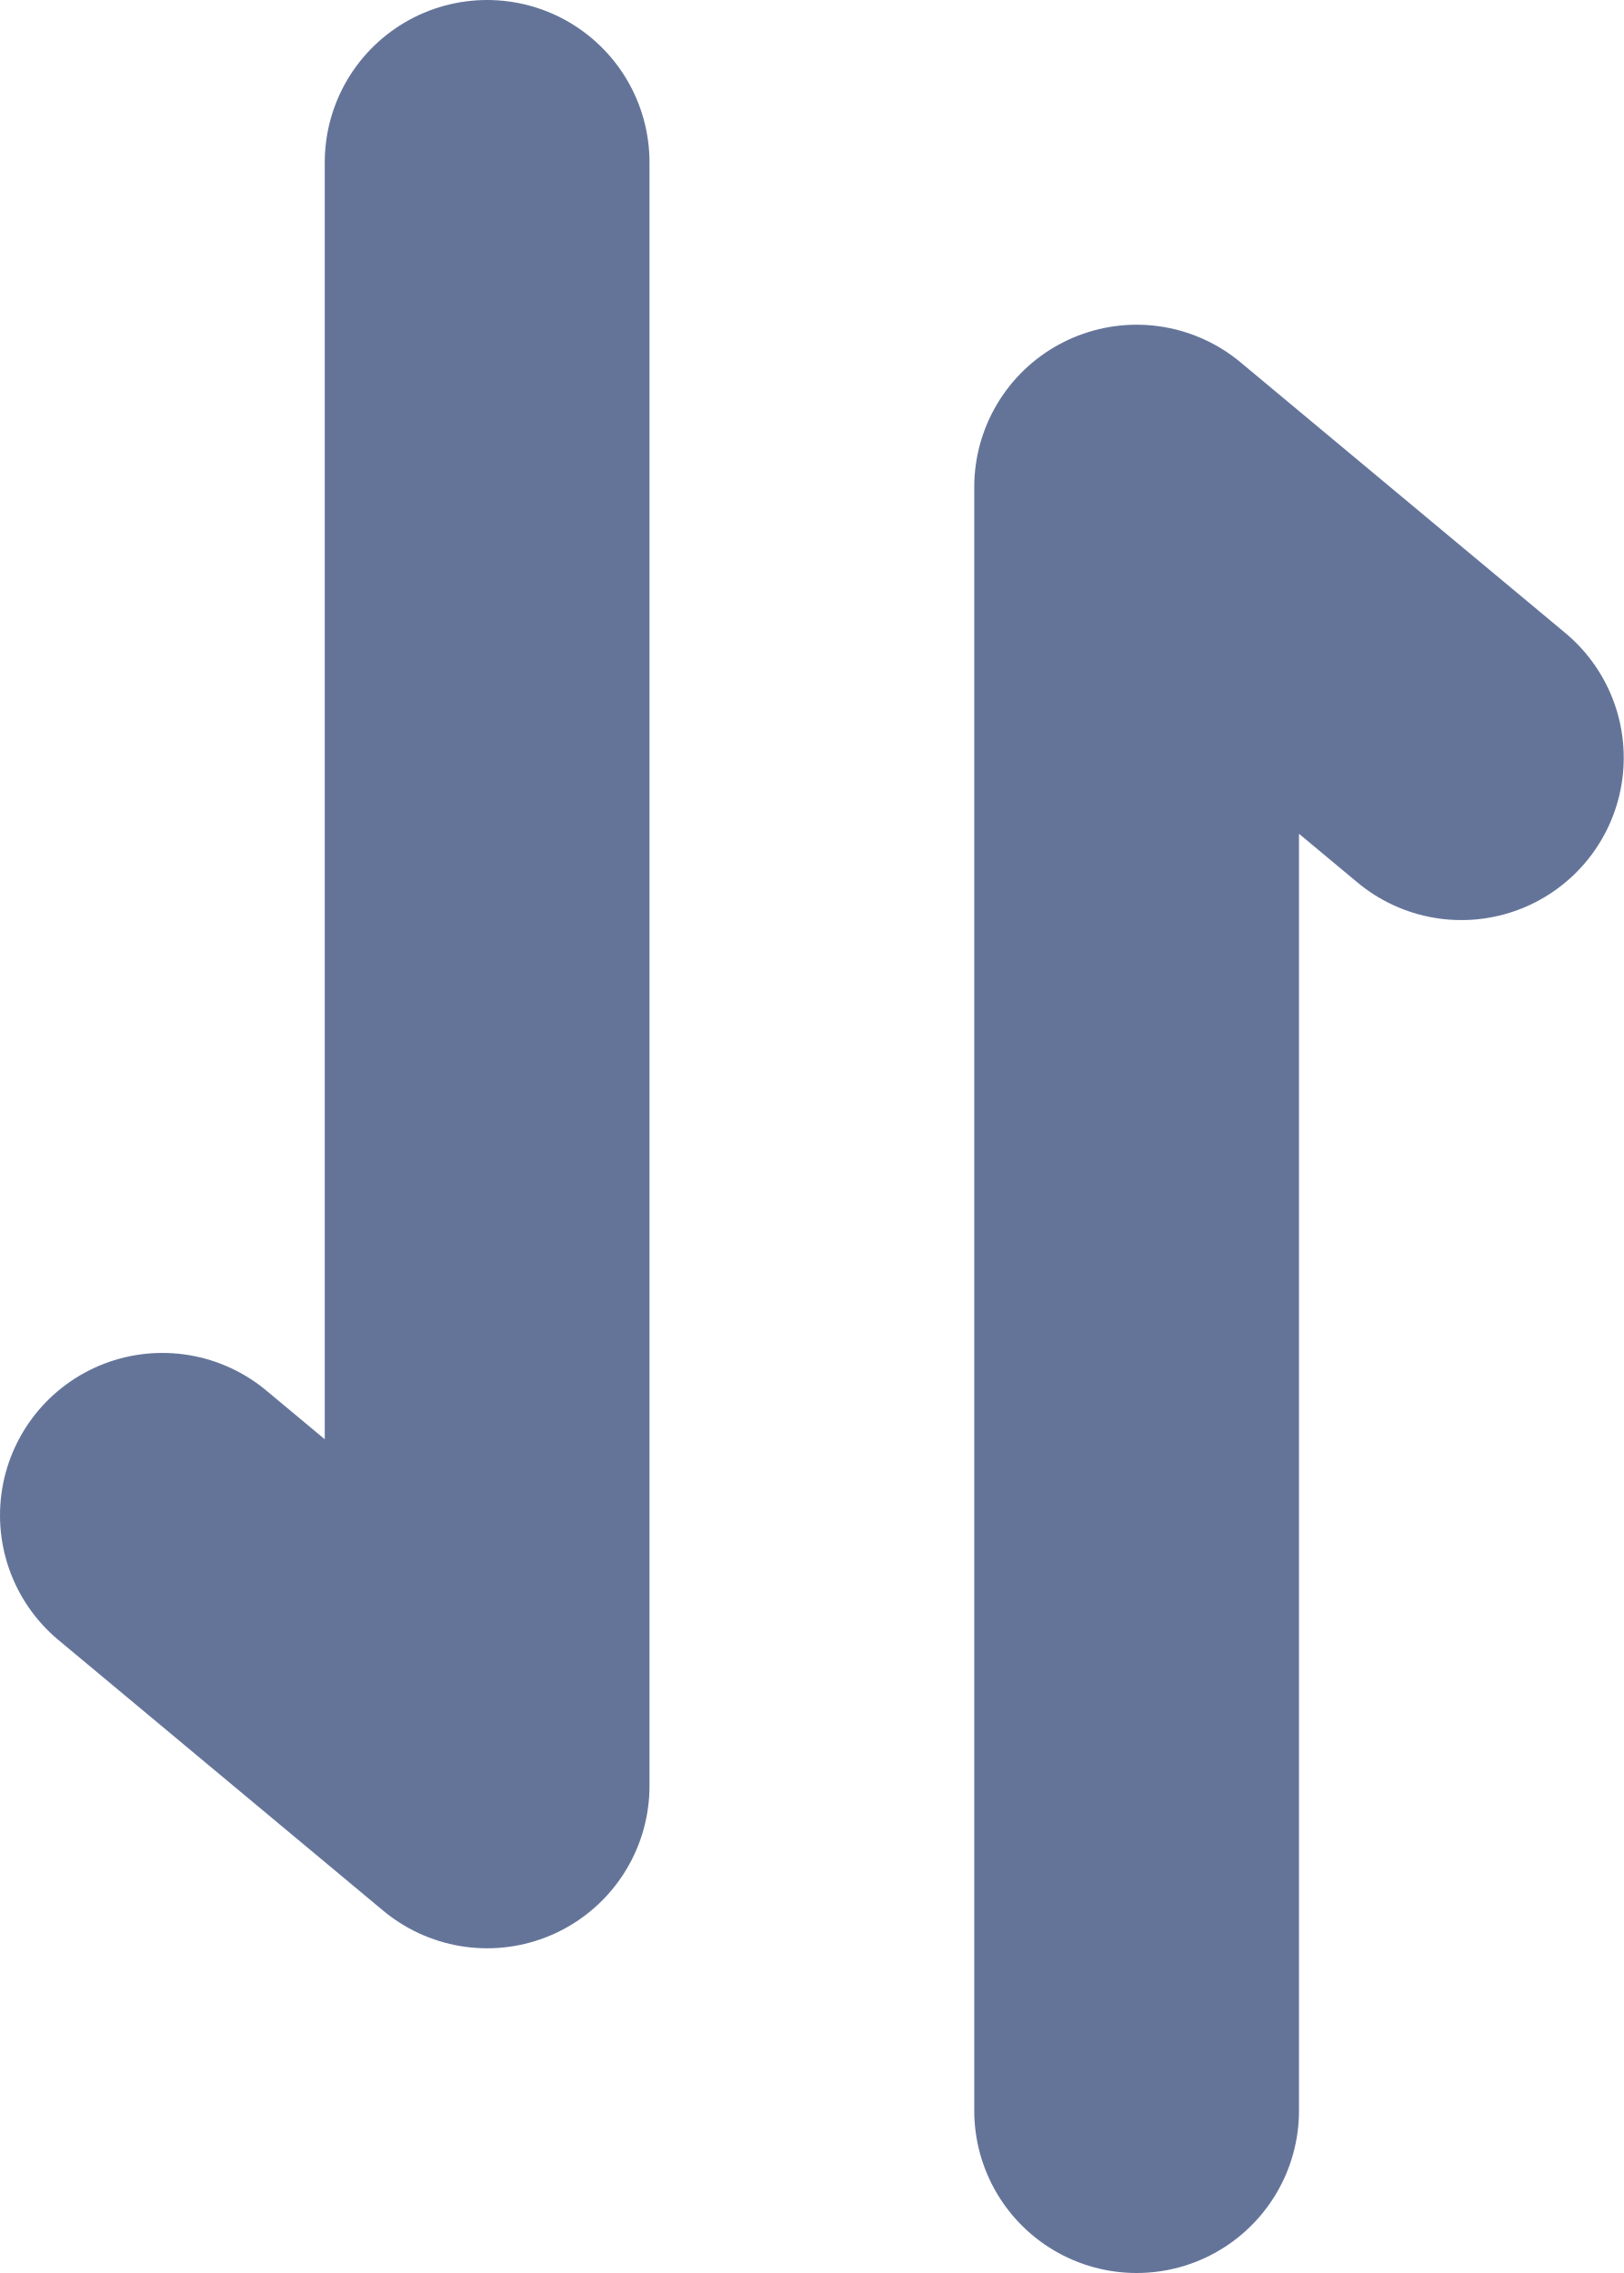
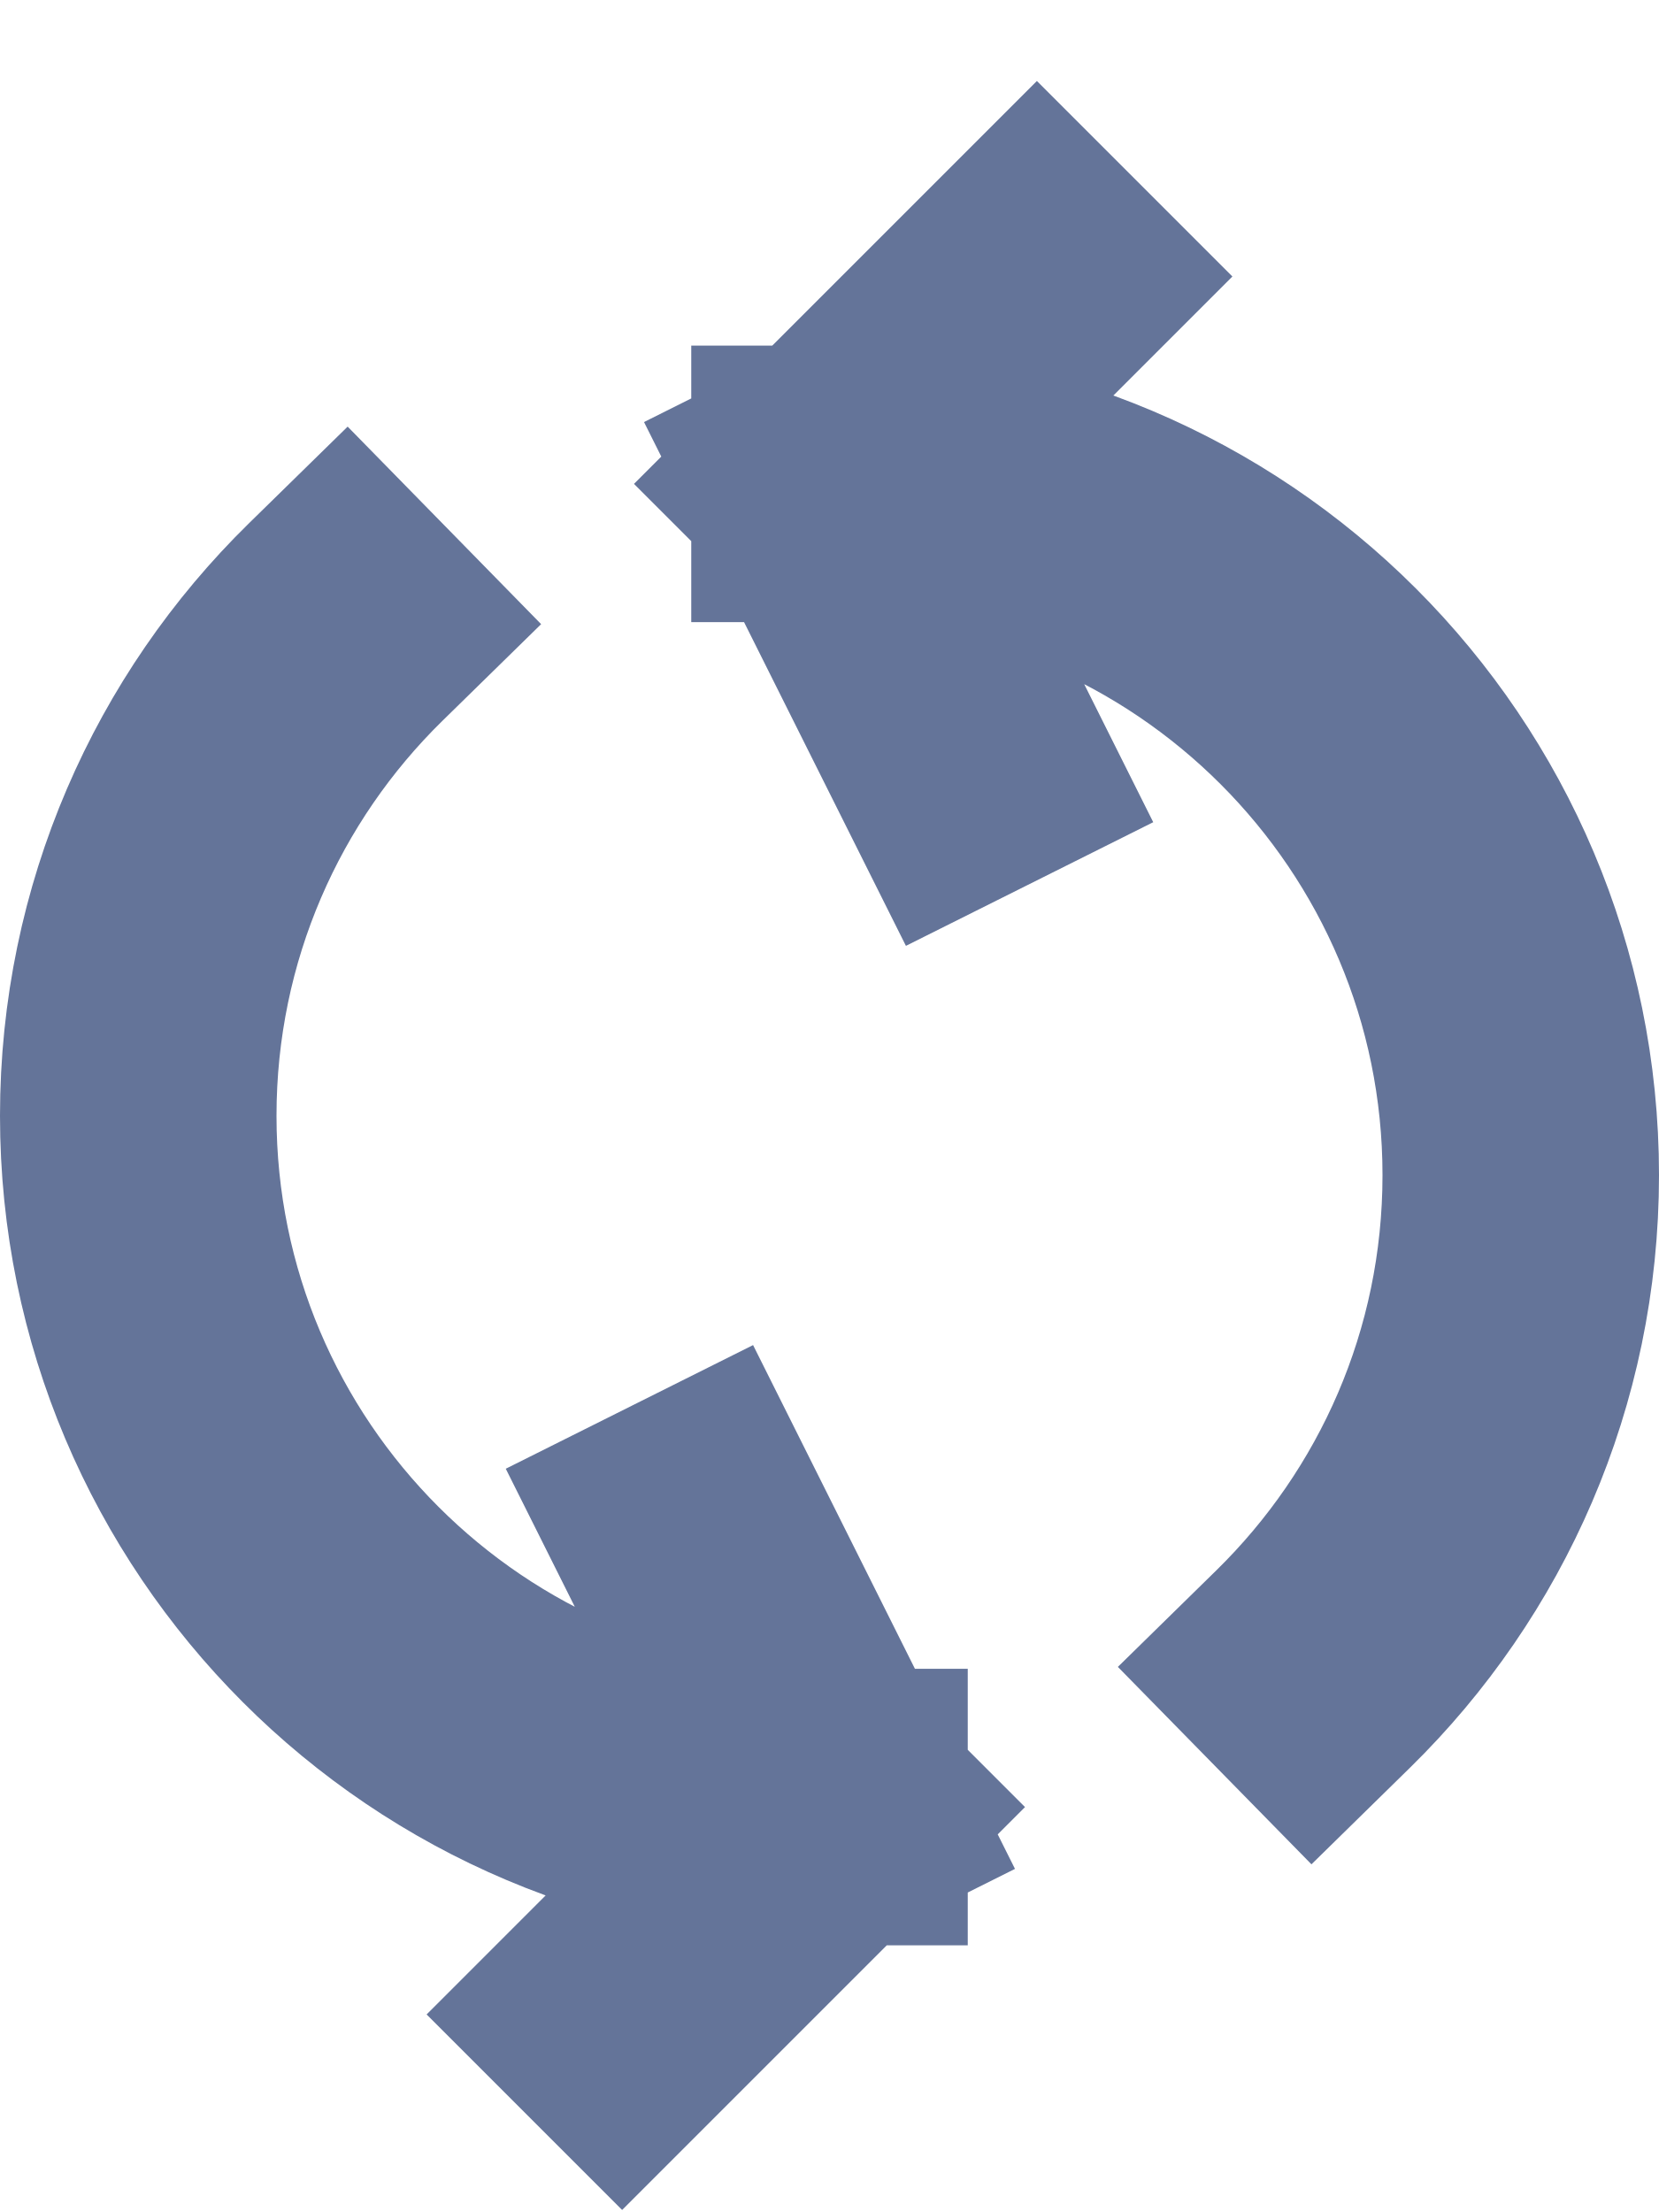
- <svg xmlns="http://www.w3.org/2000/svg" width="10" height="14" viewBox="0 0 10 14" fill="none">
-   <path d="M3 1V11L1 9.333" stroke="#647499" stroke-width="2" stroke-linecap="round" stroke-linejoin="round" />
-   <path d="M7 13V3L9 4.667" stroke="#647499" stroke-width="2" stroke-linecap="round" stroke-linejoin="round" />
+ <svg xmlns="http://www.w3.org/2000/svg" width="12" height="16" viewBox="0 0 12 16" fill="none">
+   <path d="M6 3.5C8.761 3.5 11 5.739 11 8.5C11 9.899 10.426 11.163 9.5 12.071M6 3.5L7.5 2M6 3.5L7 5.5M6 13.071C3.239 13.071 1 10.832 1 8.071C1 6.672 1.574 5.407 2.5 4.5M6 13.071L4.5 14.571M6 13.071L5 11.071" stroke="#647499" stroke-width="2" stroke-linecap="square" />
</svg>
